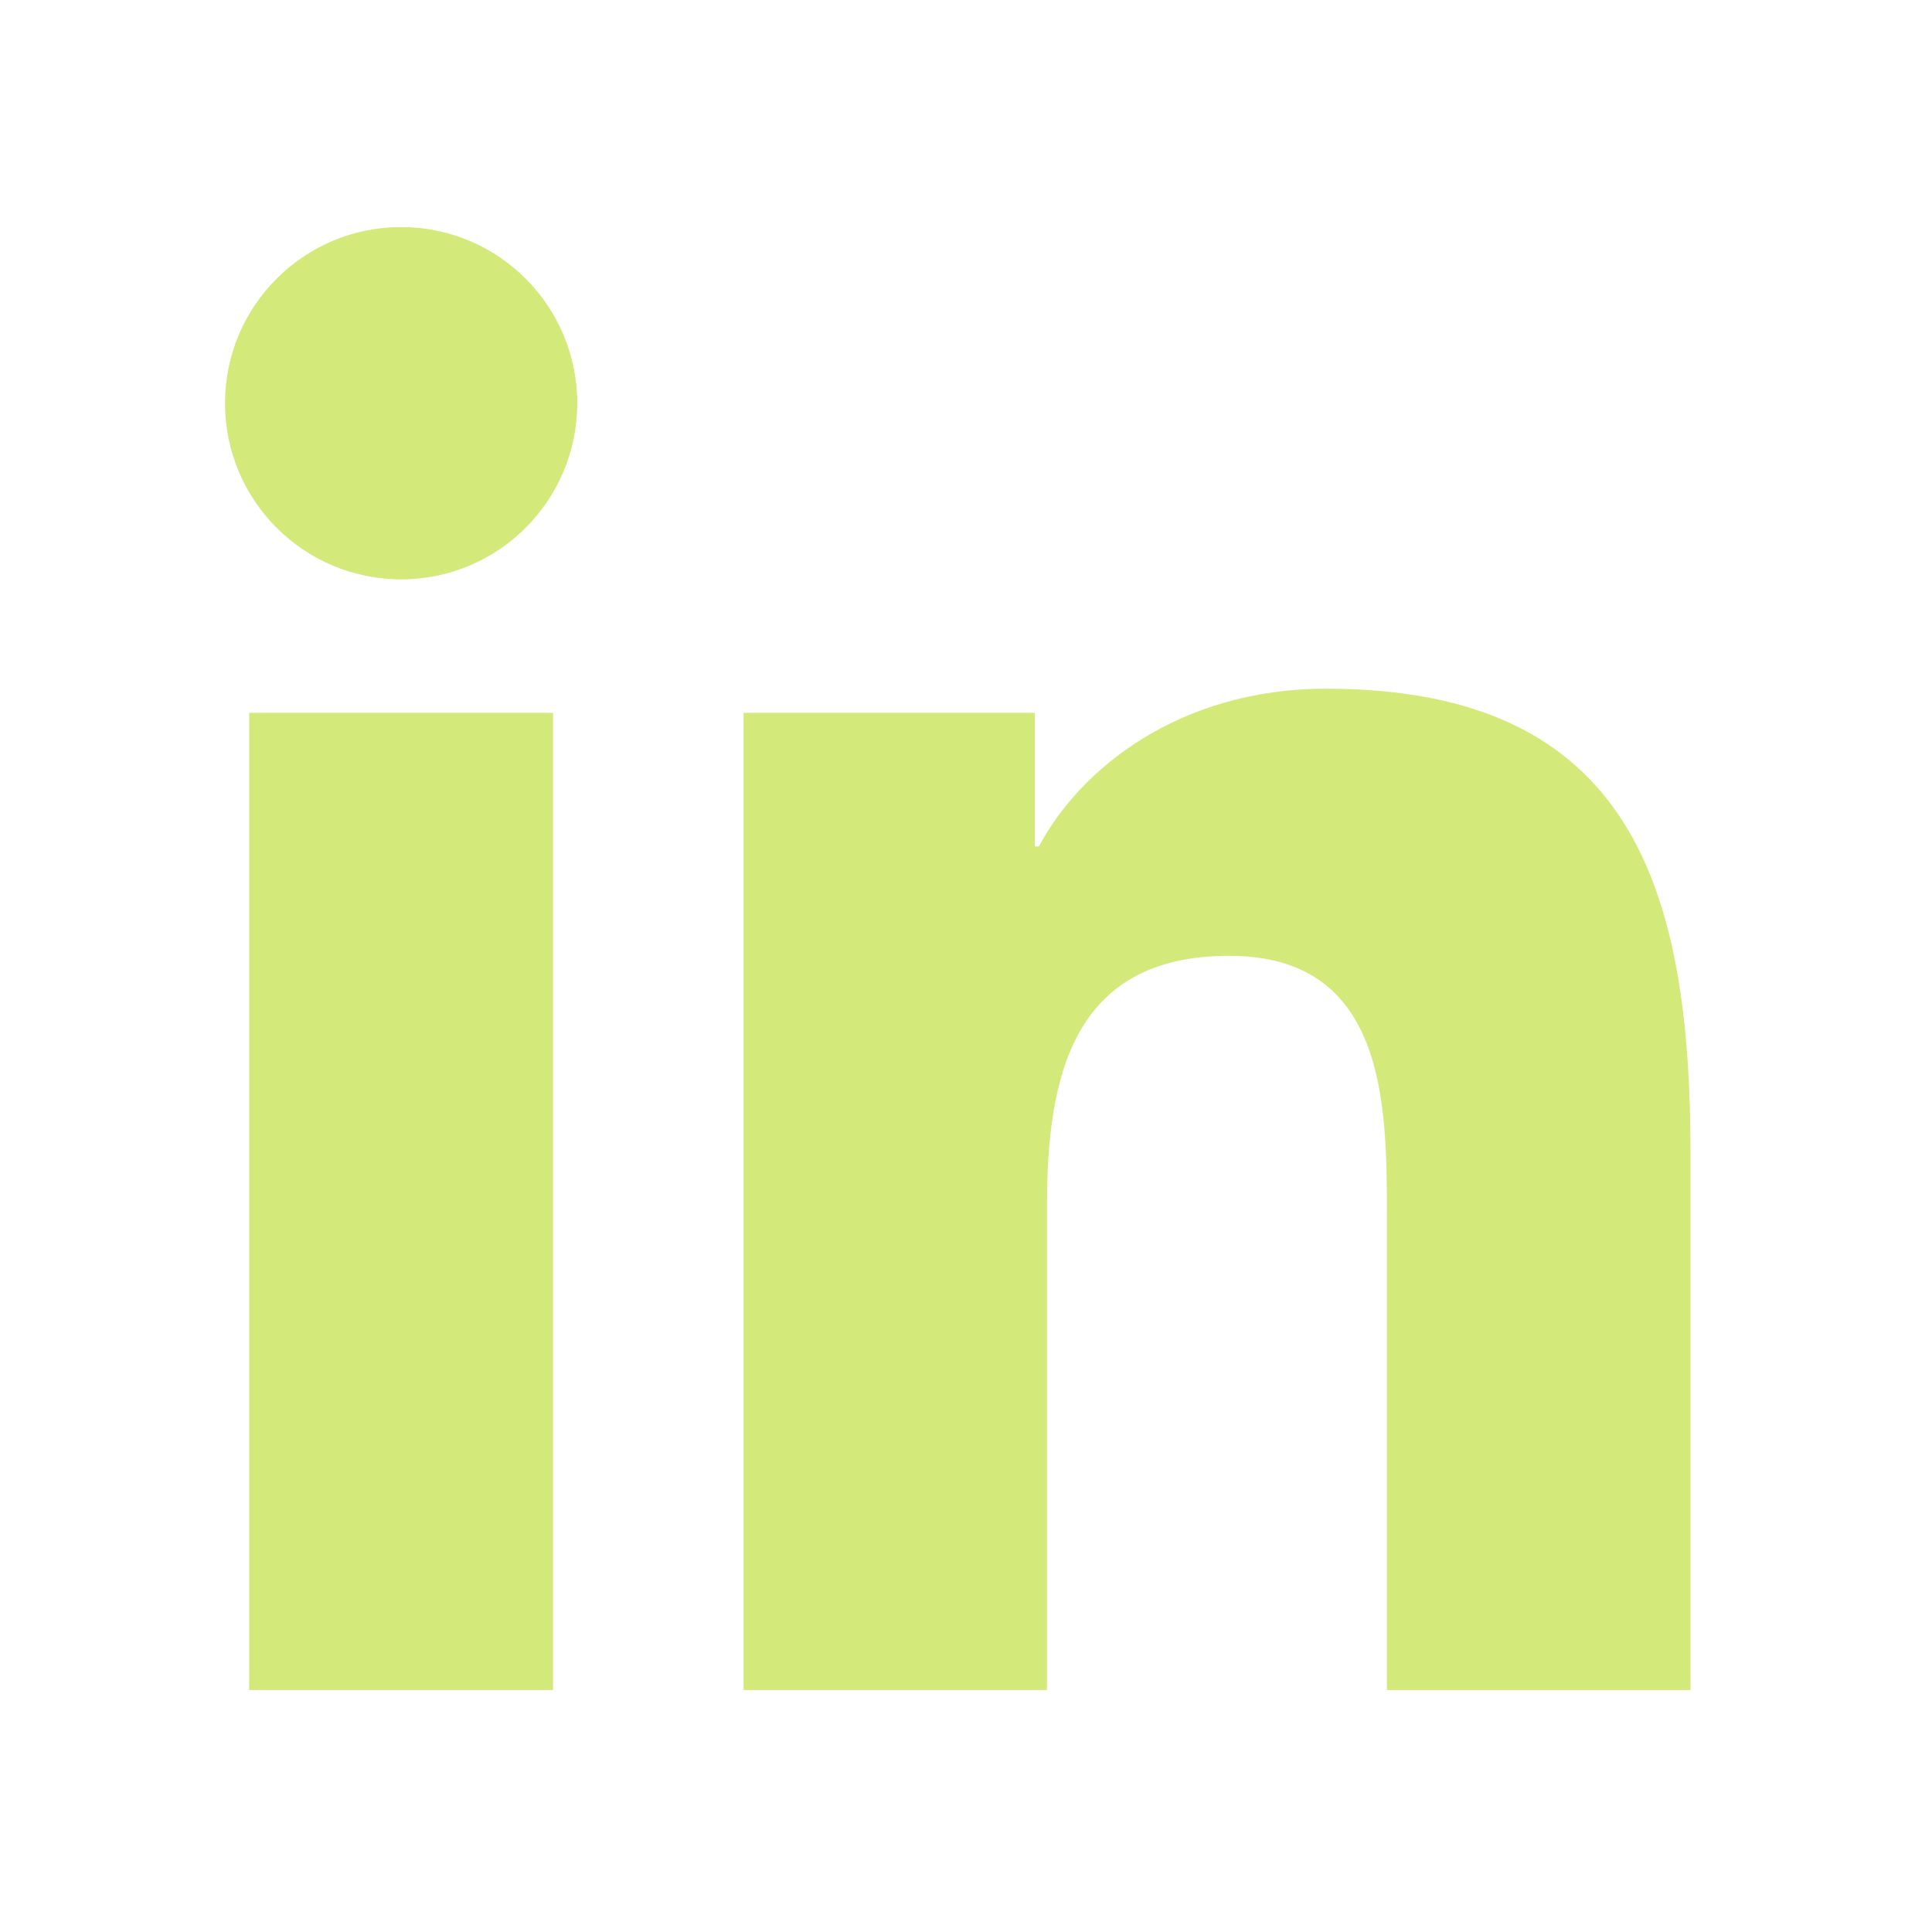
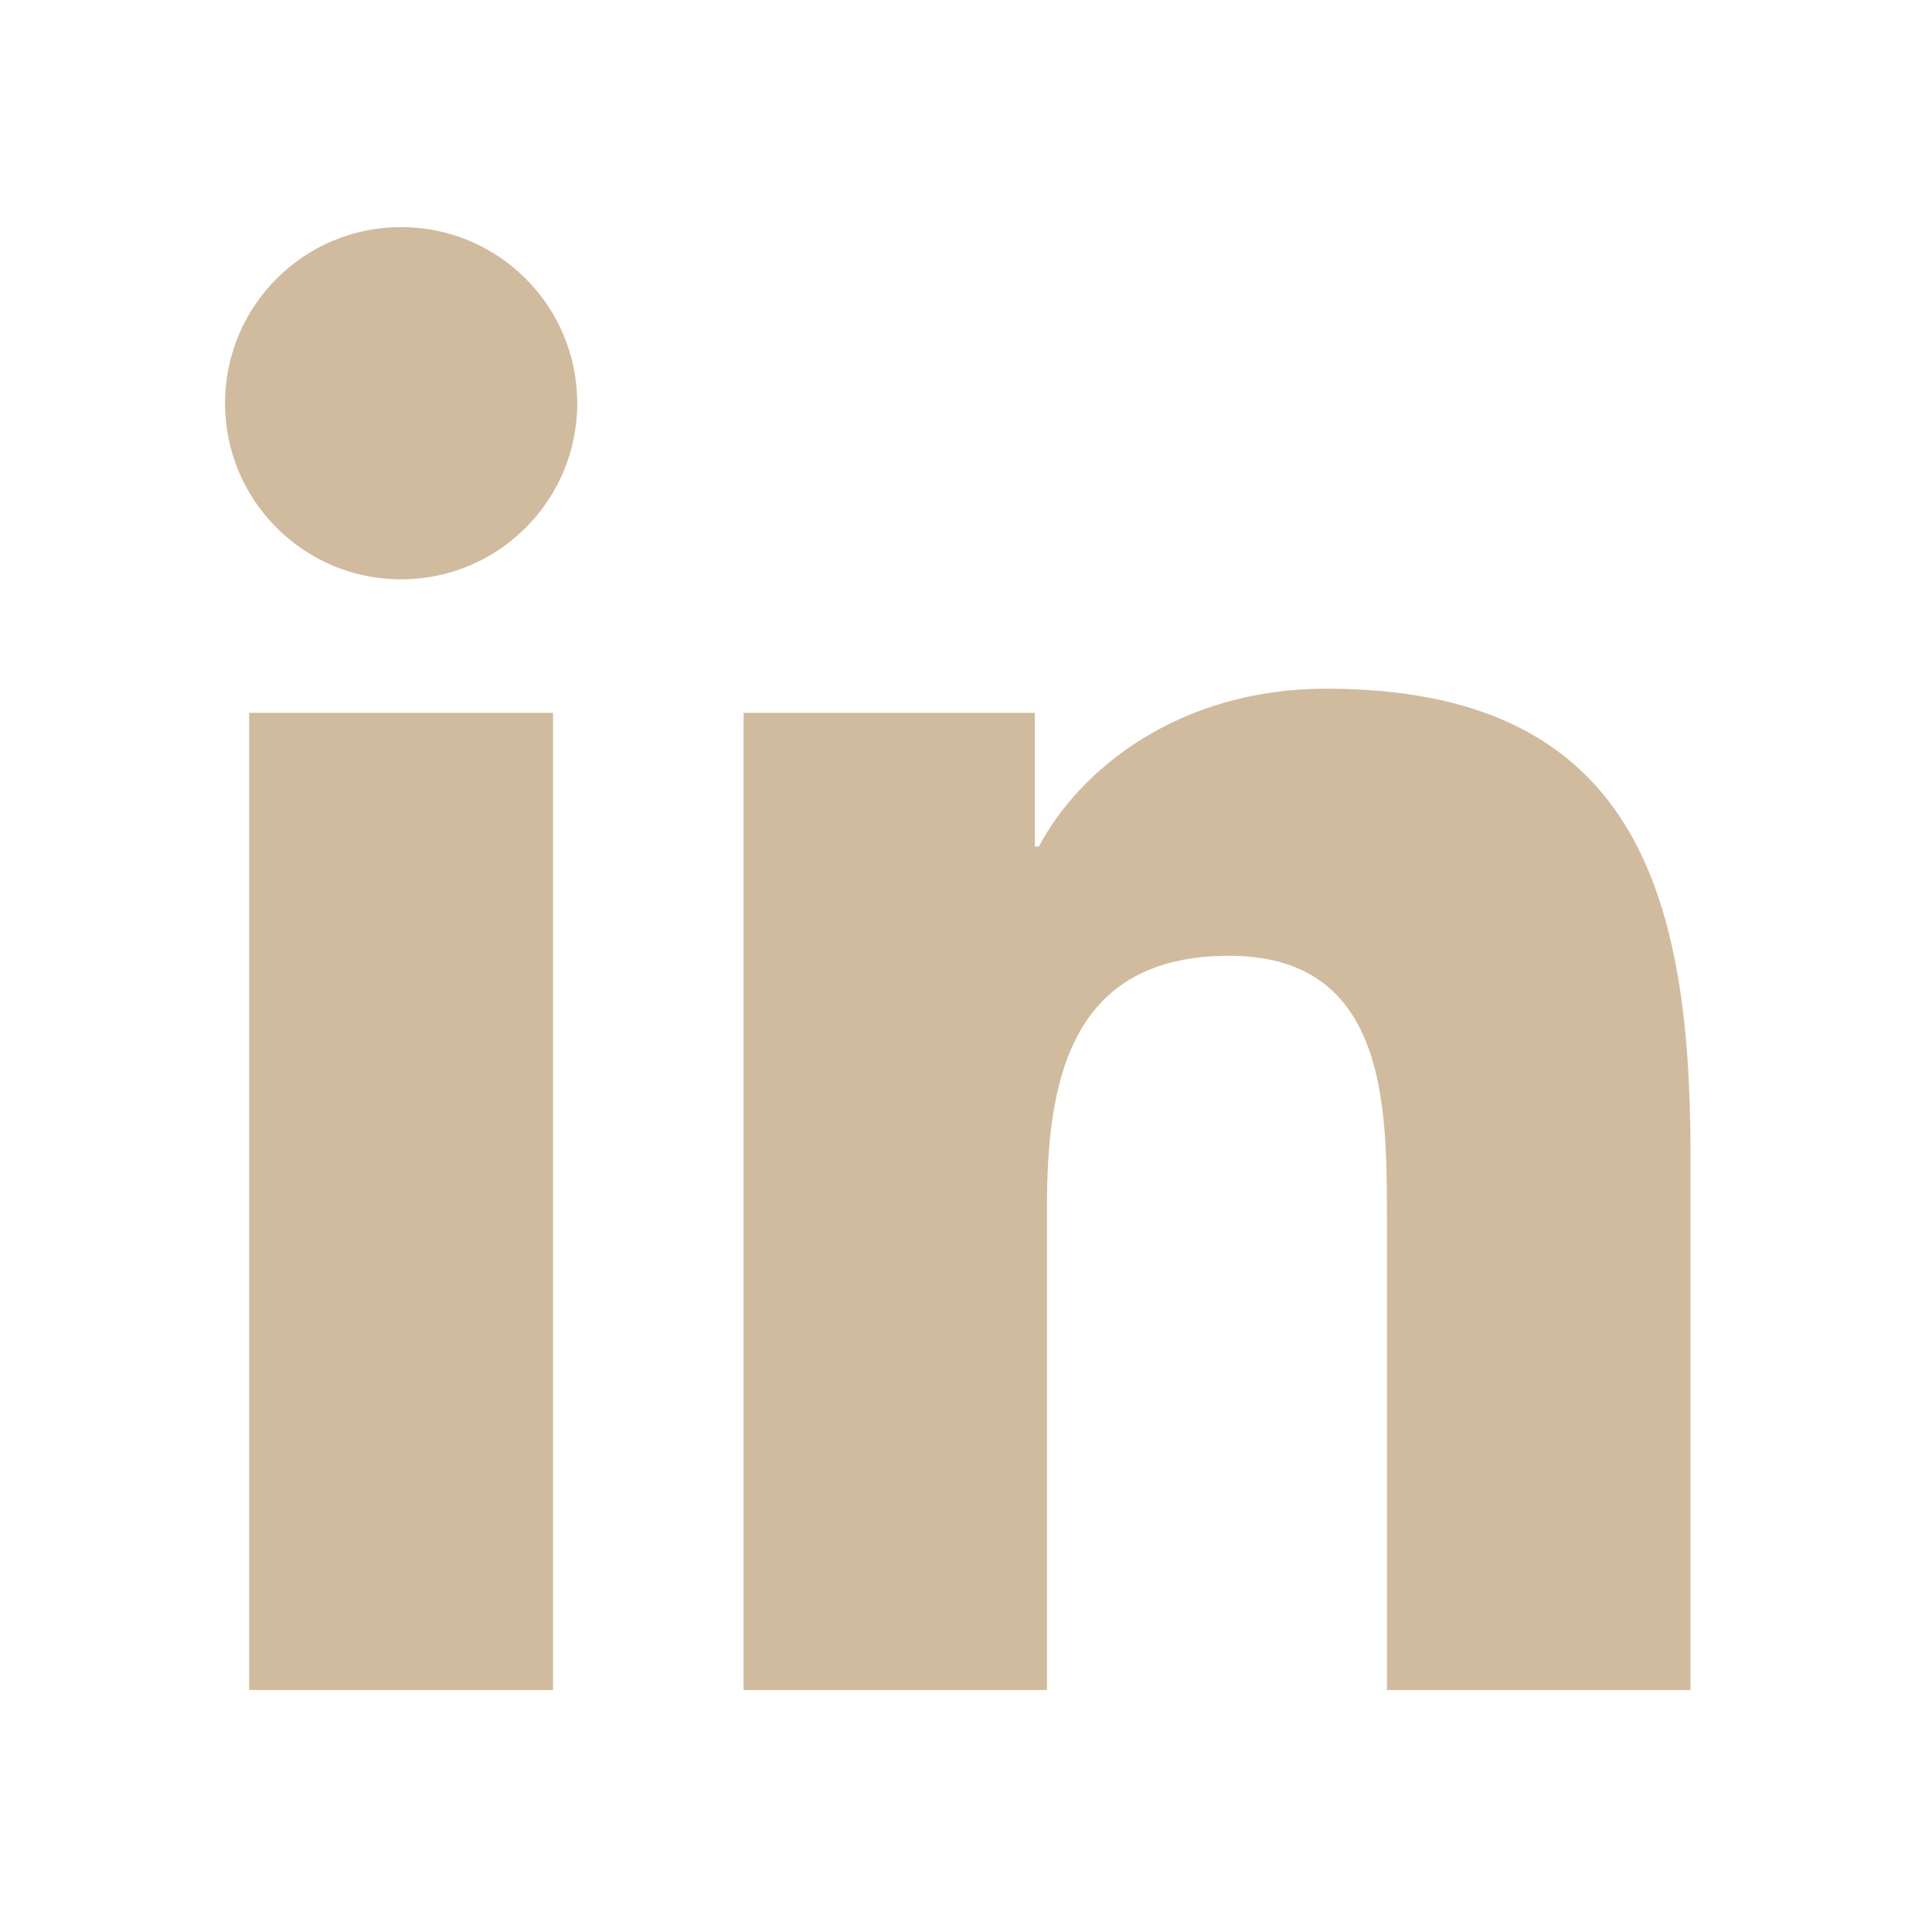
<svg xmlns="http://www.w3.org/2000/svg" width="32" height="32" viewBox="0 0 32 32" fill="none">
-   <path d="M6.644 9.596C8.255 9.596 9.561 8.29 9.561 6.679C9.561 5.067 8.255 3.761 6.644 3.761C5.033 3.761 3.727 5.067 3.727 6.679C3.727 8.29 5.033 9.596 6.644 9.596Z" fill="#D3E97A" />
-   <path d="M12.316 11.807V27.992H17.341V19.988C17.341 17.876 17.739 15.831 20.357 15.831C22.94 15.831 22.972 18.245 22.972 20.121V27.993H28V19.117C28 14.757 27.061 11.407 21.965 11.407C19.519 11.407 17.879 12.749 17.208 14.02H17.14V11.807H12.316ZM4.127 11.807H9.16V27.992H4.127V11.807Z" fill="#D3E97A" />
+   <path d="M6.644 9.596C8.255 9.596 9.561 8.29 9.561 6.679C9.561 5.067 8.255 3.761 6.644 3.761C5.033 3.761 3.727 5.067 3.727 6.679C3.727 8.29 5.033 9.596 6.644 9.596Z" fill="#D1BB9E" />
+   <path d="M12.316 11.807V27.992H17.341V19.988C17.341 17.876 17.739 15.831 20.357 15.831C22.94 15.831 22.972 18.245 22.972 20.121V27.993H28V19.117C28 14.757 27.061 11.407 21.965 11.407C19.519 11.407 17.879 12.749 17.208 14.02H17.14V11.807H12.316ZM4.127 11.807H9.16V27.992H4.127V11.807Z" fill="#D1BB9E" />
</svg>
